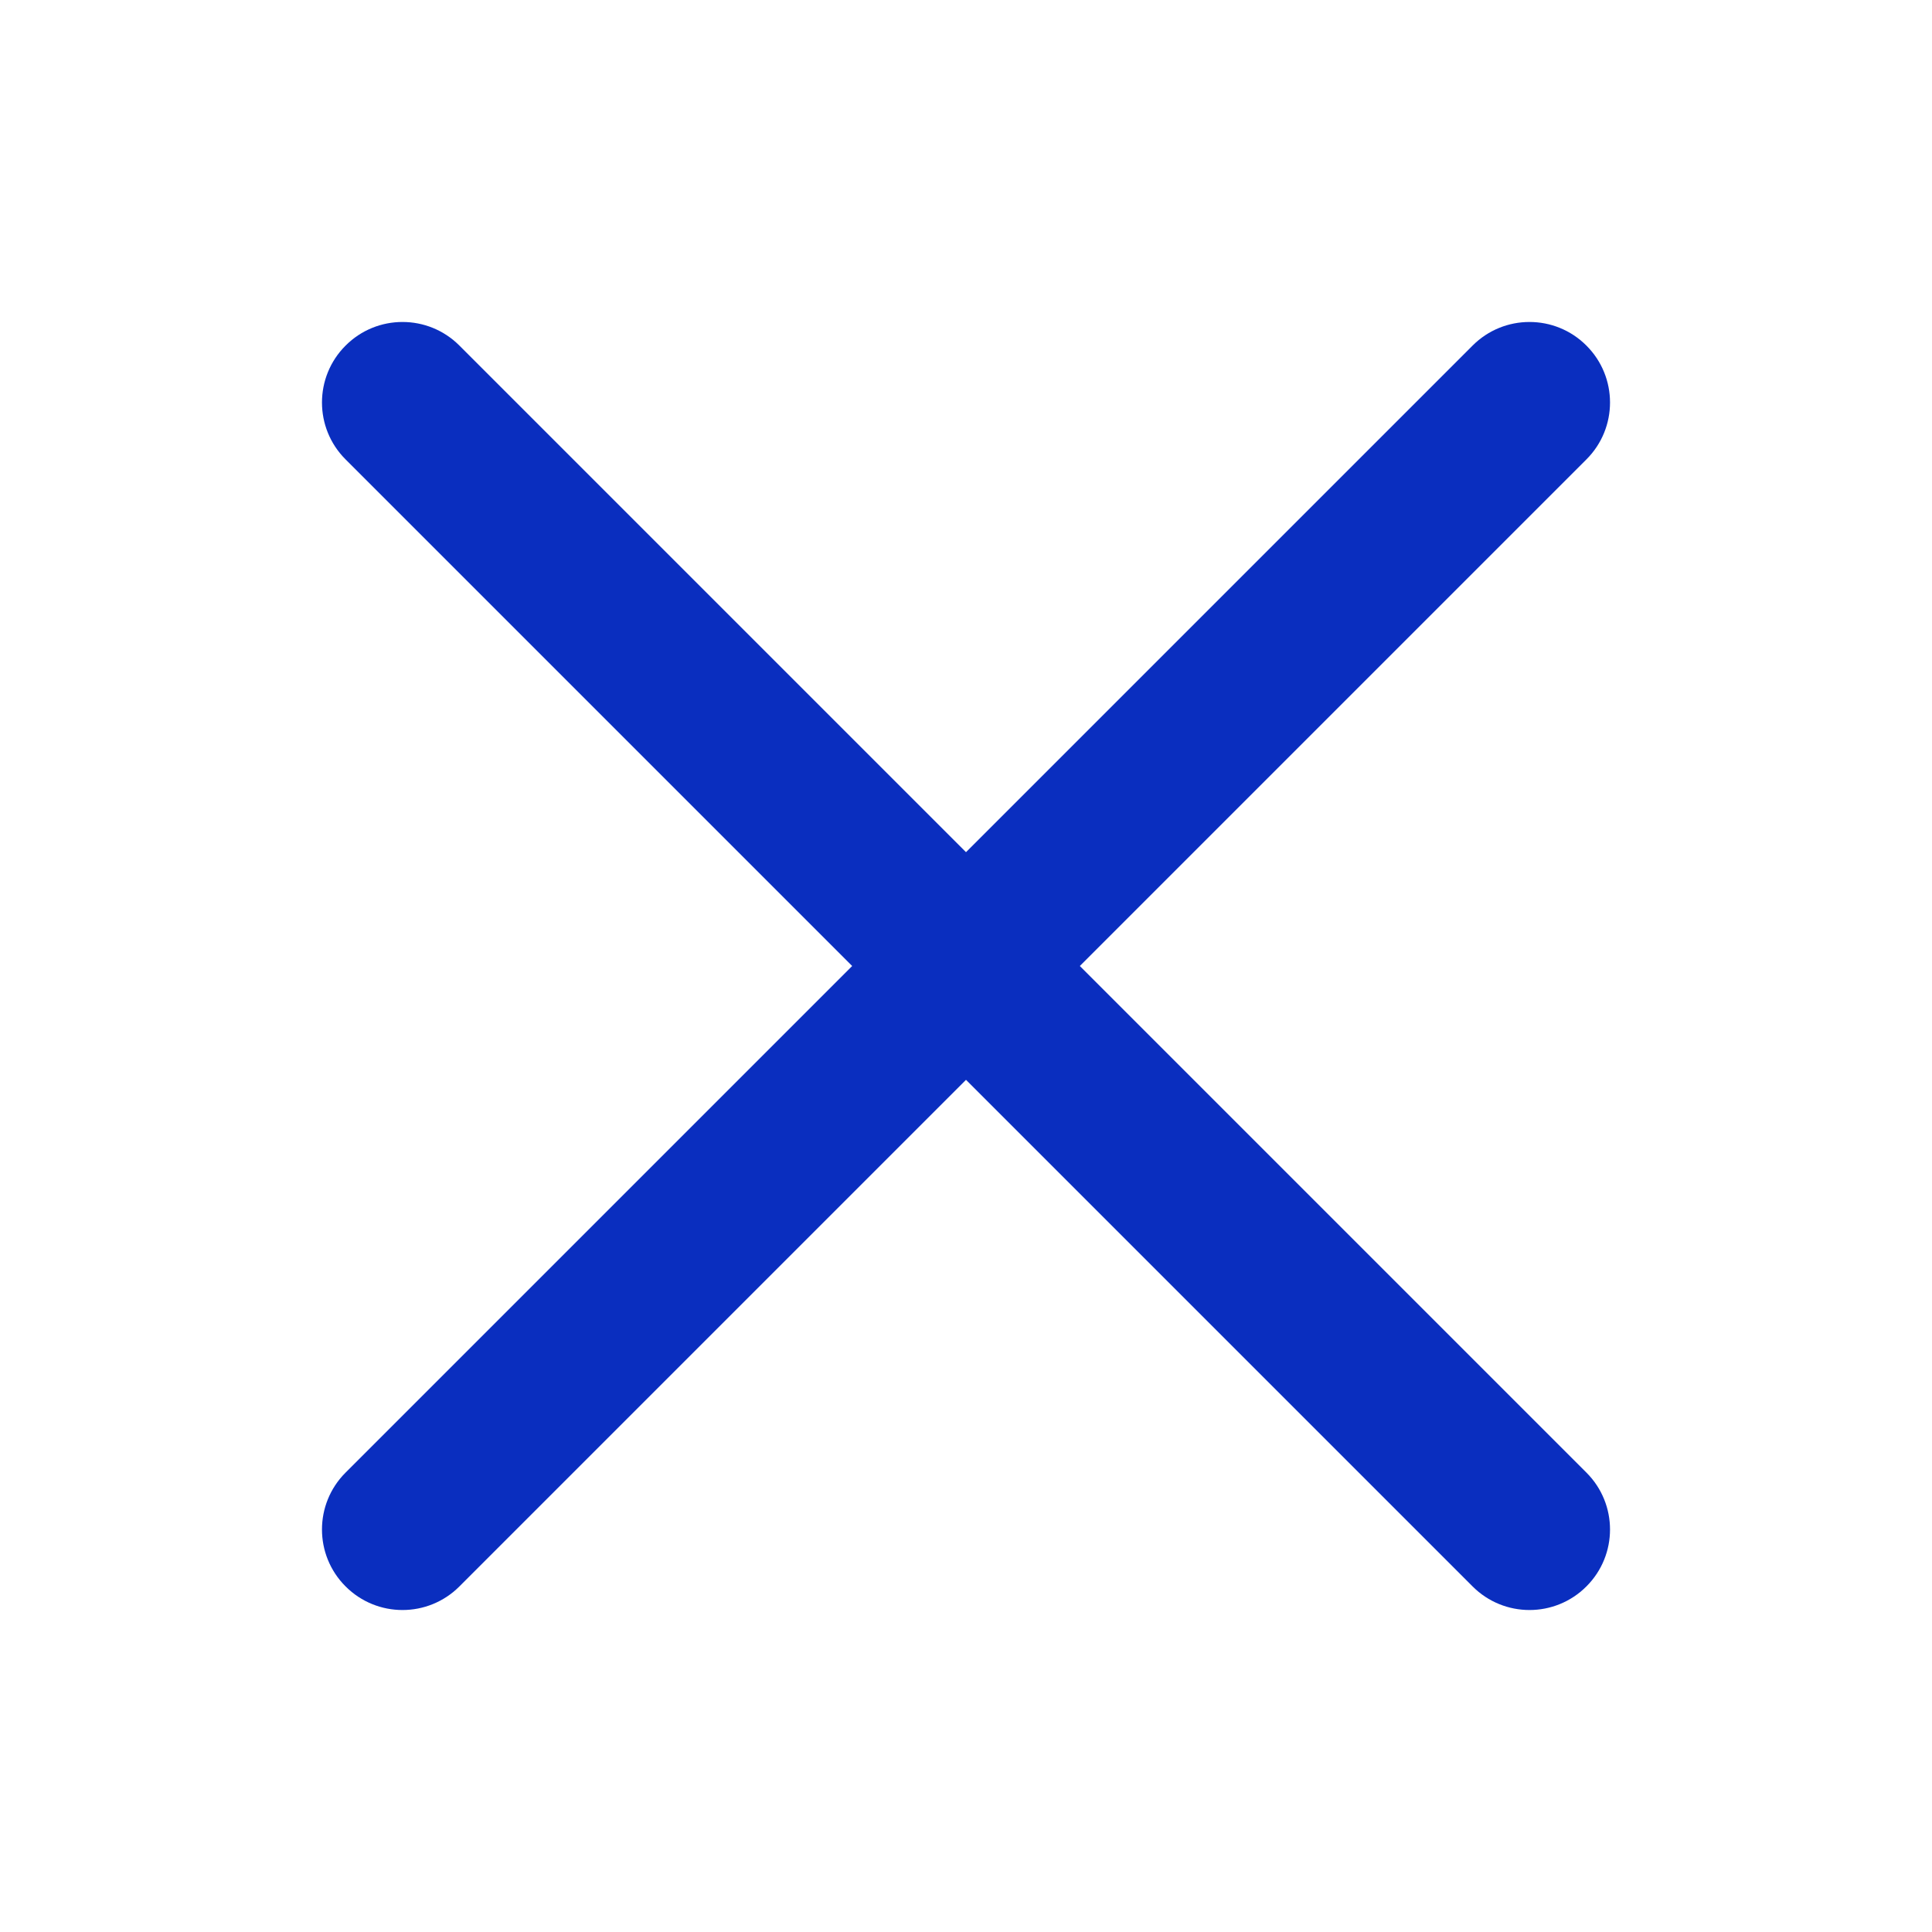
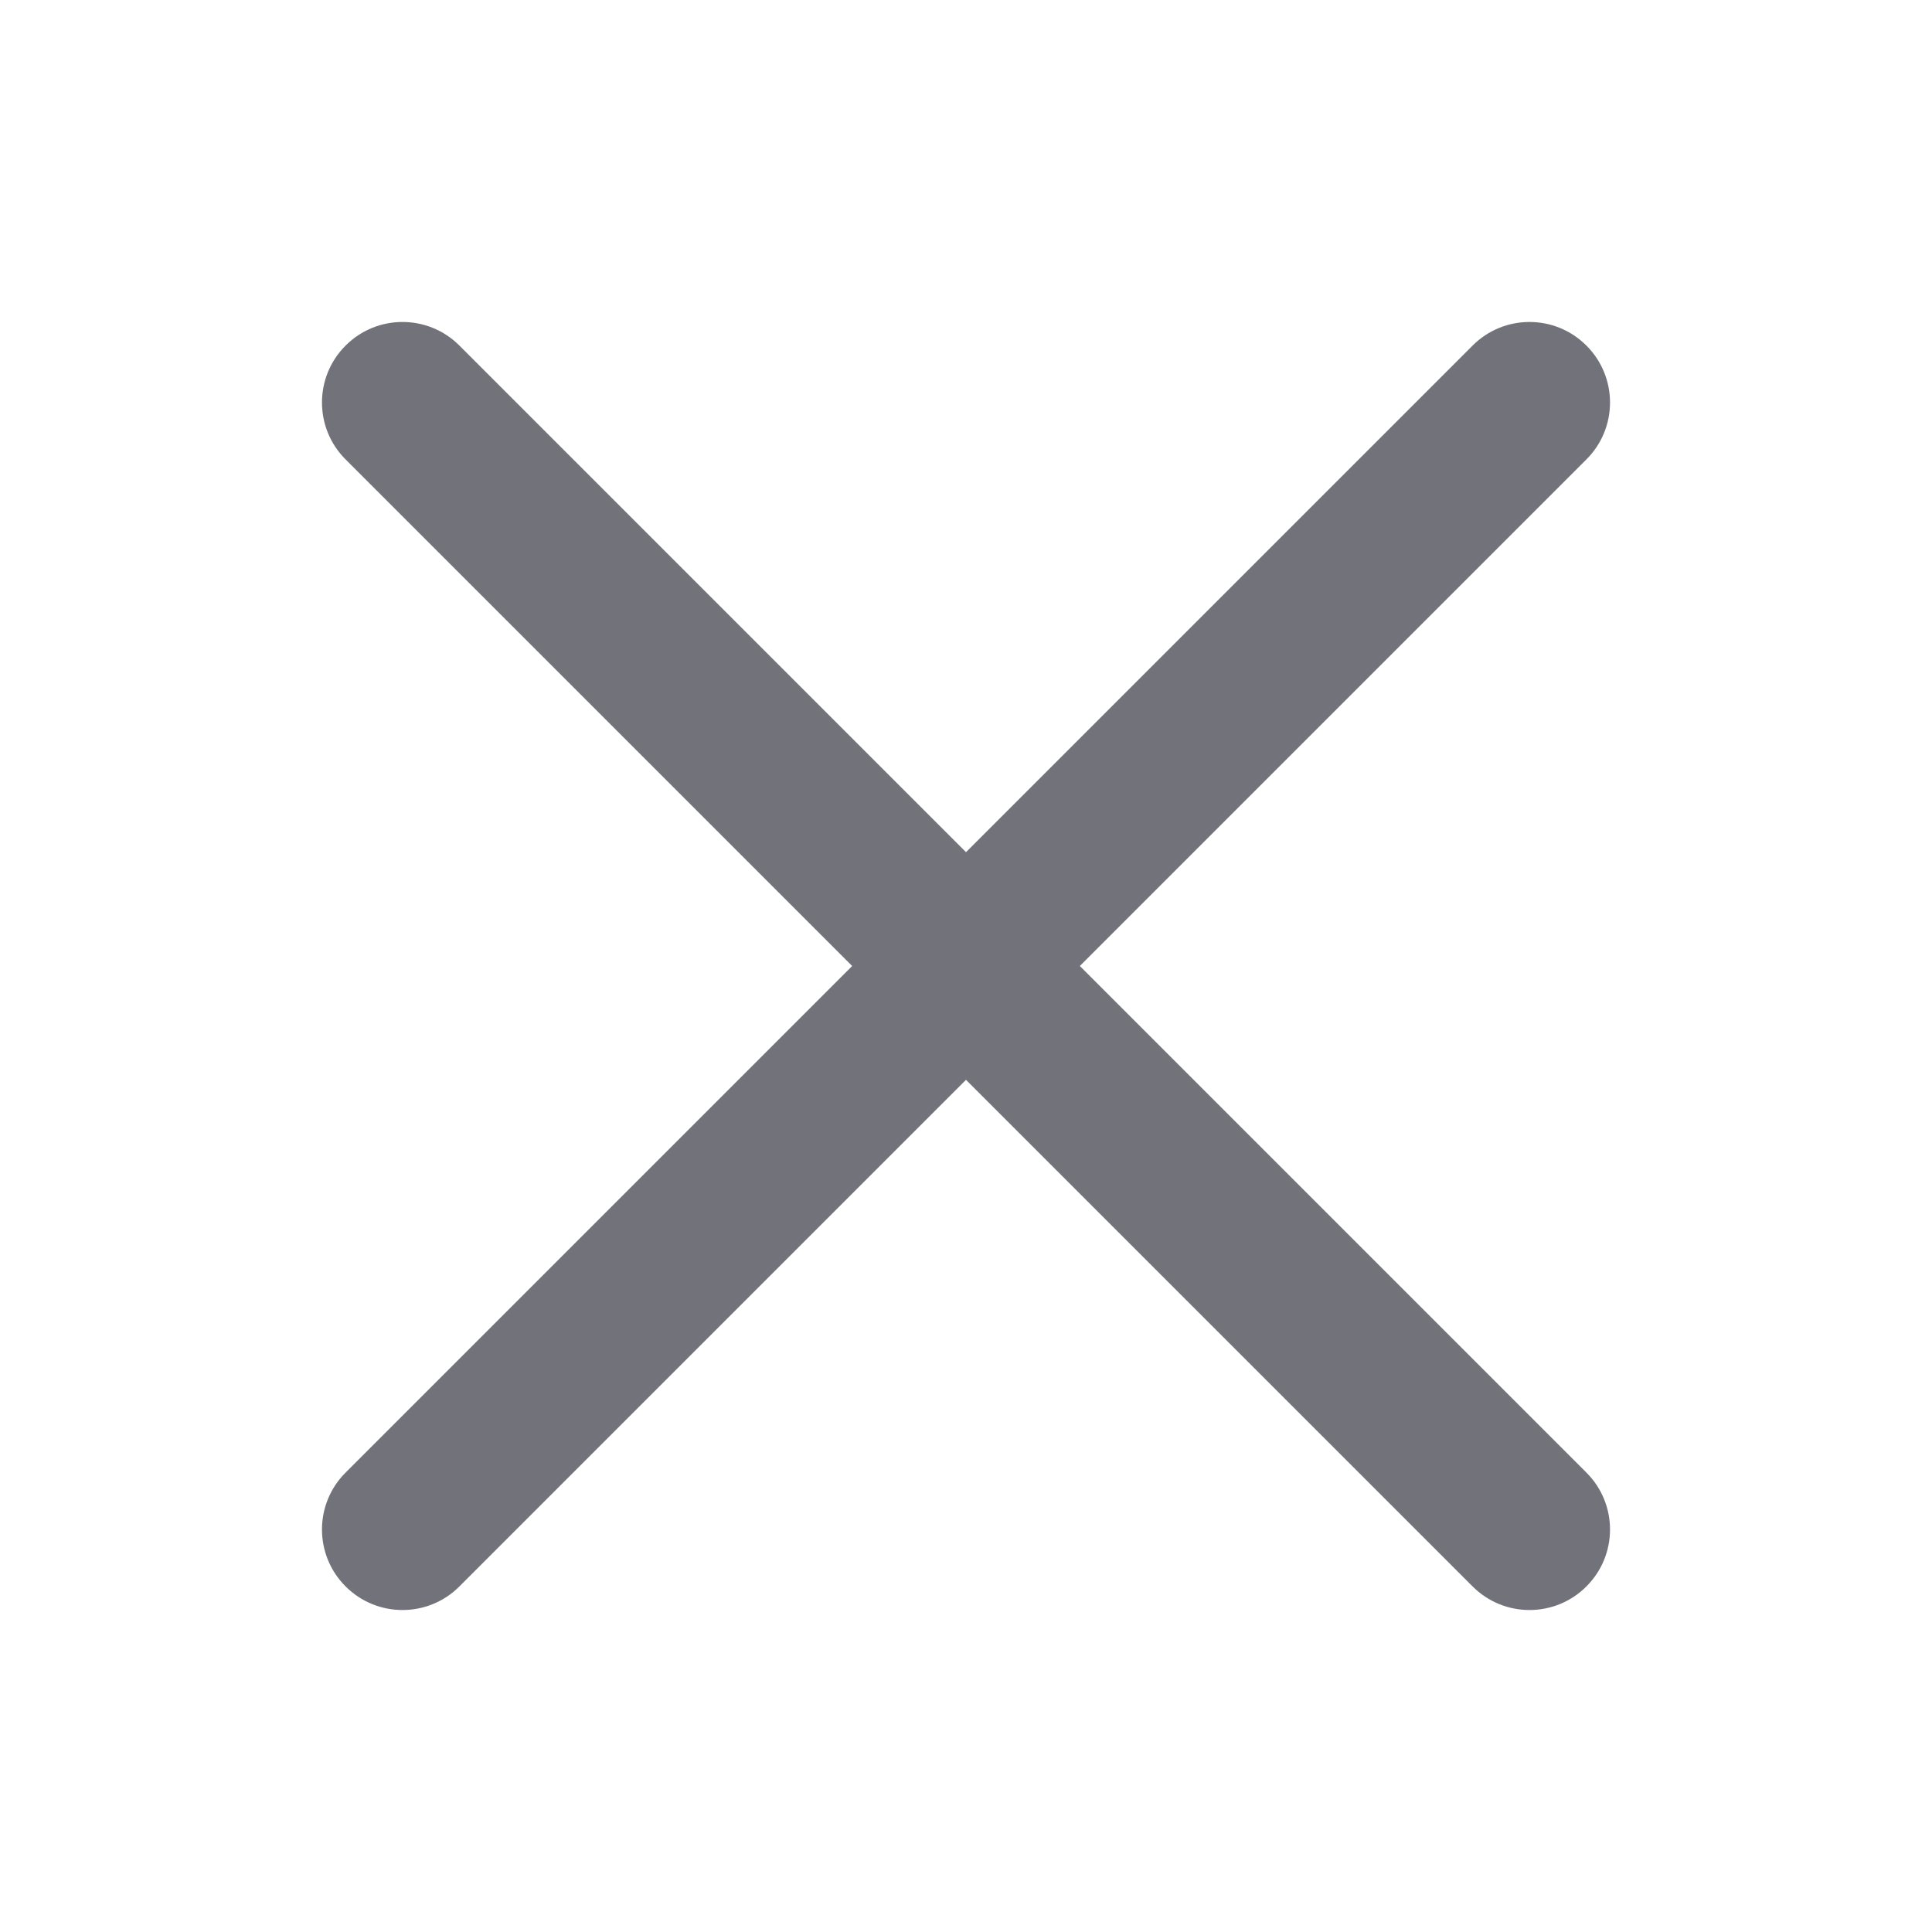
<svg xmlns="http://www.w3.org/2000/svg" width="24" height="24" viewBox="0 0 24 24" fill="none">
-   <path d="M19.707 5.707C20.098 5.317 20.098 4.683 19.707 4.293C19.317 3.902 18.683 3.902 18.293 4.293L12 10.586L5.707 4.293C5.317 3.902 4.683 3.902 4.293 4.293C3.902 4.683 3.902 5.317 4.293 5.707L10.586 12L4.293 18.293C3.902 18.683 3.902 19.317 4.293 19.707C4.683 20.098 5.317 20.098 5.707 19.707L12 13.414L18.293 19.707C18.683 20.098 19.317 20.098 19.707 19.707C20.098 19.317 20.098 18.683 19.707 18.293L13.414 12L19.707 5.707Z" fill="#0A2EBF" />
+   <path d="M19.707 5.707C20.098 5.317 20.098 4.683 19.707 4.293C19.317 3.902 18.683 3.902 18.293 4.293L12 10.586L5.707 4.293C5.317 3.902 4.683 3.902 4.293 4.293C3.902 4.683 3.902 5.317 4.293 5.707L10.586 12L4.293 18.293C3.902 18.683 3.902 19.317 4.293 19.707C4.683 20.098 5.317 20.098 5.707 19.707L12 13.414L18.293 19.707C18.683 20.098 19.317 20.098 19.707 19.707C20.098 19.317 20.098 18.683 19.707 18.293L13.414 12L19.707 5.707Z" fill="#72737A" />
</svg>
